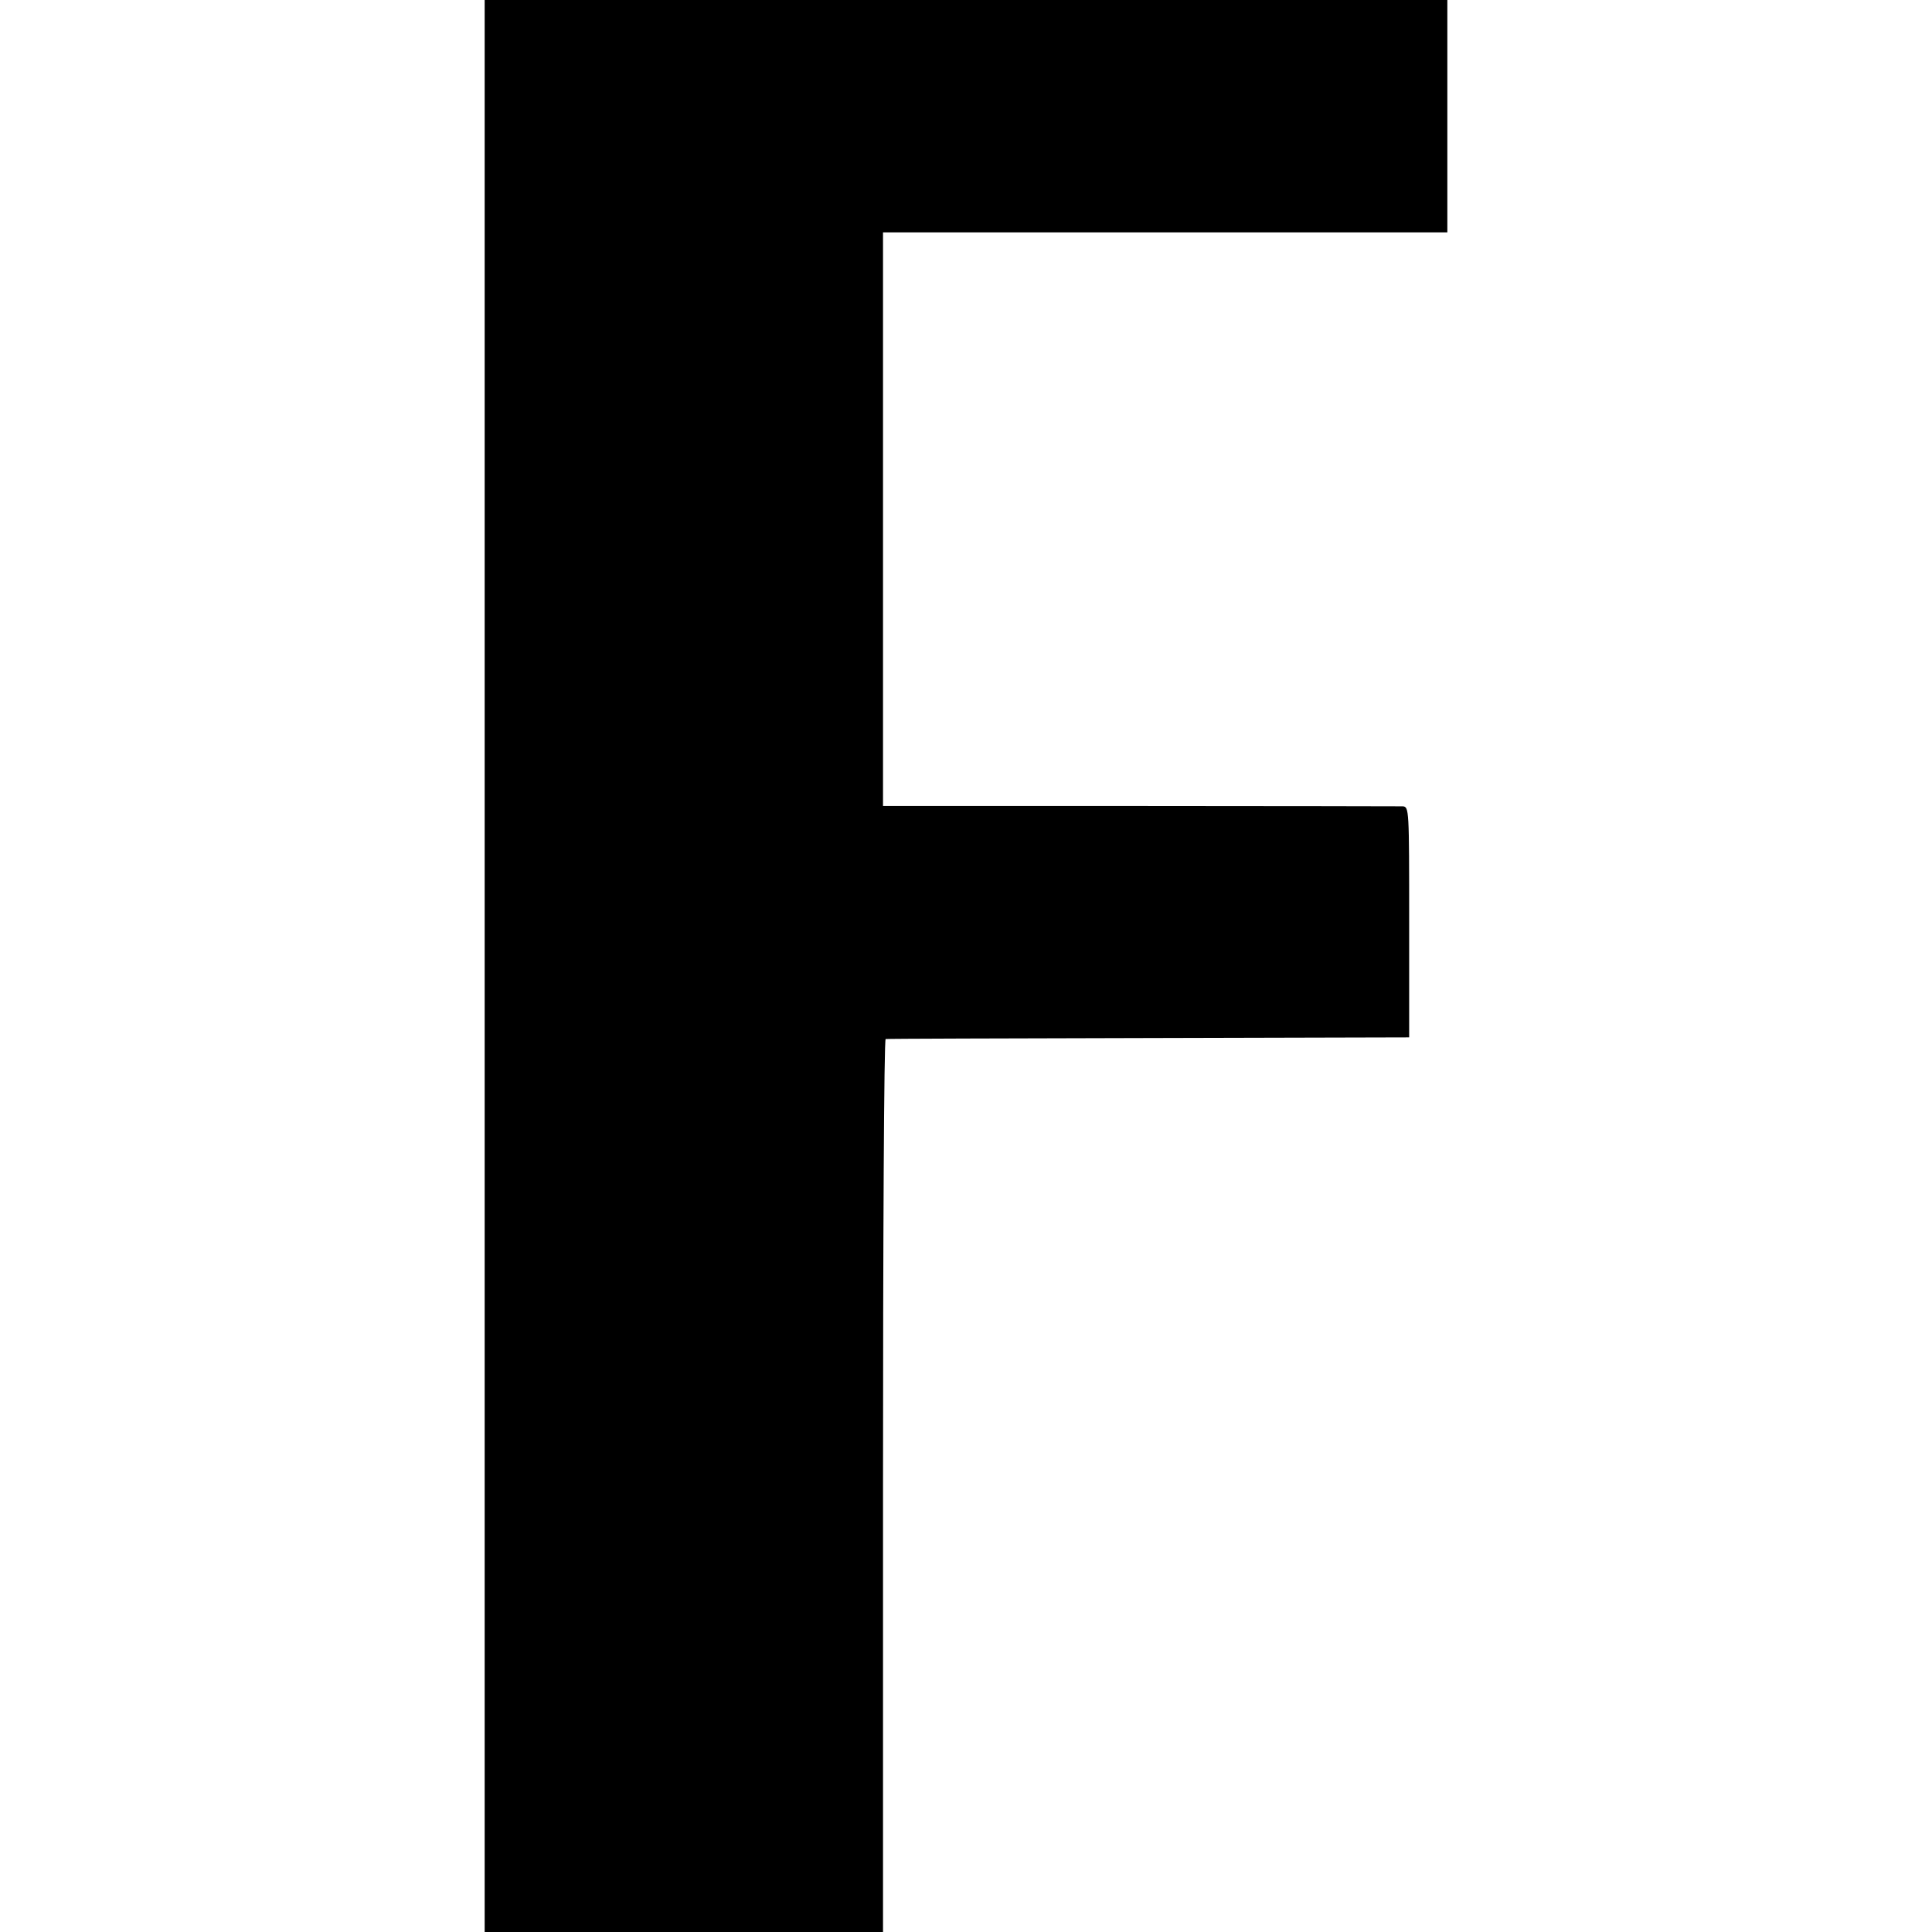
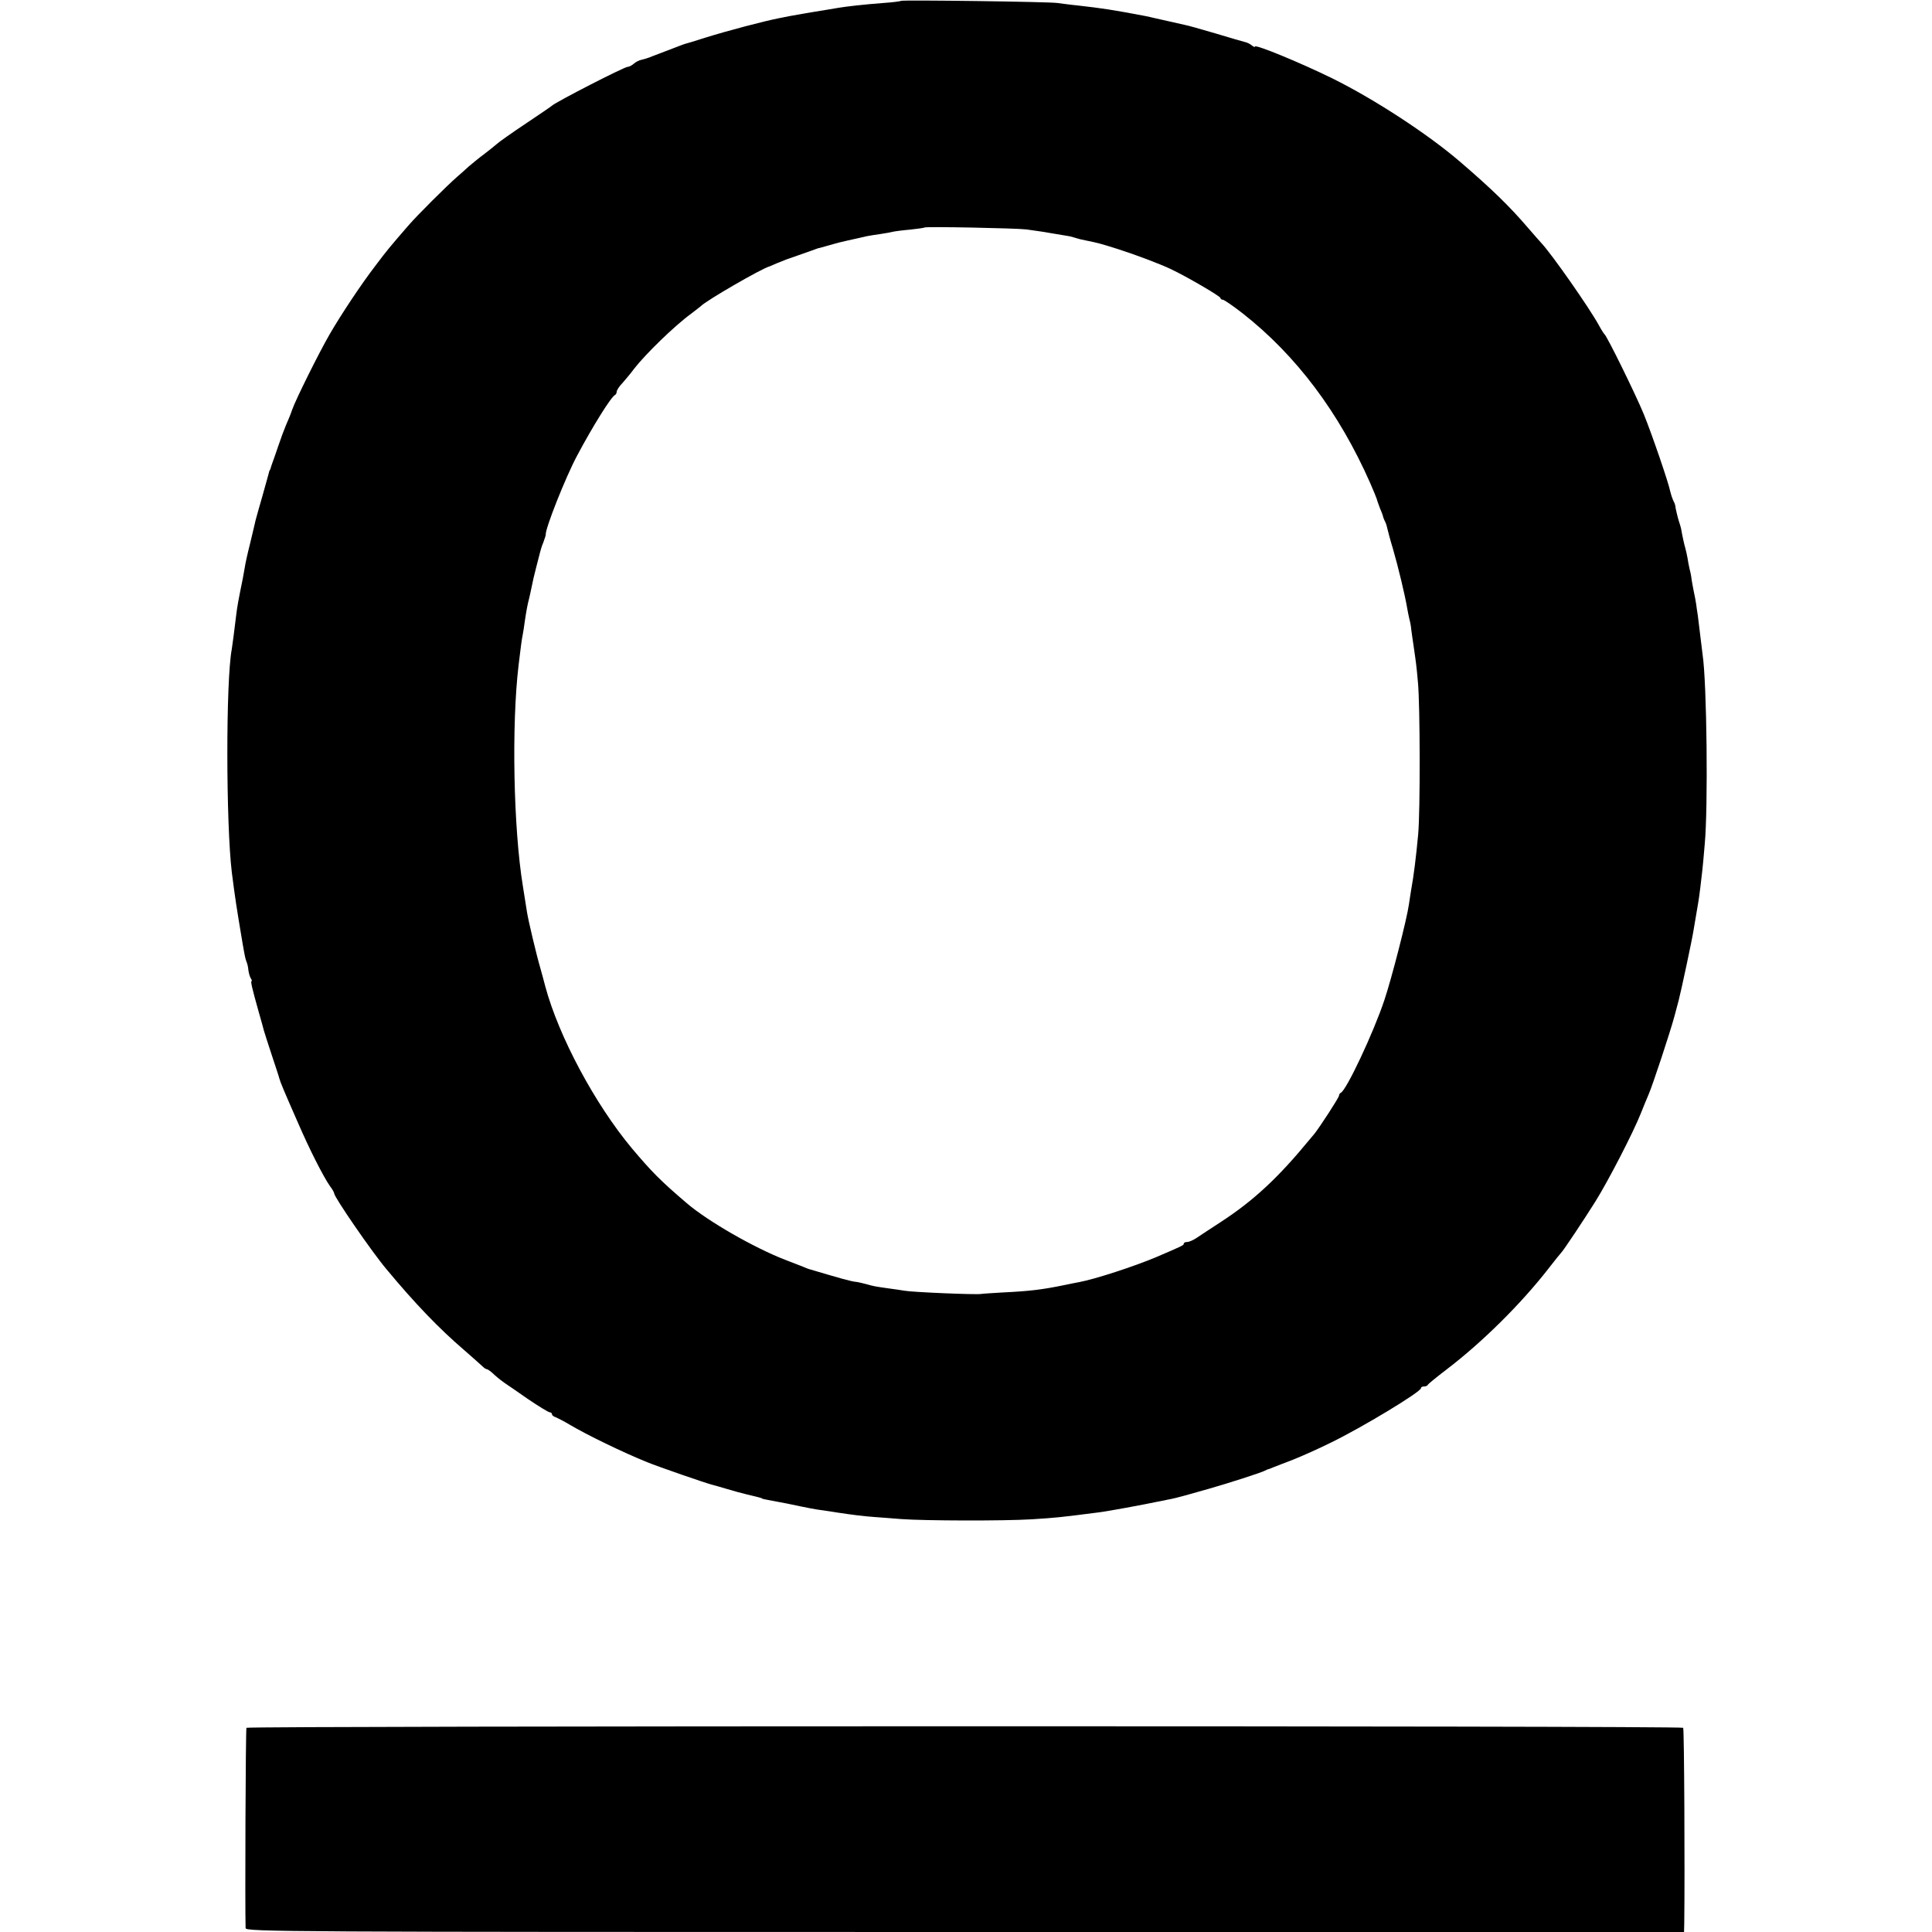
- <svg xmlns="http://www.w3.org/2000/svg" version="1.0" width="582pt" height="582pt" viewBox="0 0 582 582" preserveAspectRatio="xMidYMid meet">
-   <g transform="translate(0,582) scale(0.1,-0.1)" fill="#000000" stroke="none">
-     <path d="M1460 2910 l0 -2910 600 0 600 0 0 1345 c0 740 3 1345 8 1345 4 1 360 2 792 3 l785 2 0 348 c0 341 0 347 -20 348 -11 0 -368 1 -792 1 l-773 0 0 864 0 864 850 0 850 0 0 350 0 350 -1450 0 -1450 0 0 -2910z" />
+ <svg xmlns="http://www.w3.org/2000/svg" version="1.0" width="896pt" height="896pt" viewBox="0 0 896 896" preserveAspectRatio="xMidYMid meet">
+   <g transform="translate(0,896) scale(0.1,-0.1)" fill="#000000" stroke="none">
+     <path d="M4179 8956 c-2 -2 -40 -7 -84 -10 -92 -7 -169 -16 -205 -22 -14 -2 -41 -7 -60 -10 -46 -7 -139 -23 -170 -29 -14 -3 -36 -7 -50 -10 -66 -13 -231 -56 -340 -90 -47 -15 -89 -28 -95 -29 -5 -2 -23 -8 -40 -15 -16 -6 -41 -16 -55 -21 -14 -5 -38 -15 -55 -21 -16 -7 -39 -14 -49 -16 -11 -2 -27 -10 -36 -18 -9 -8 -22 -15 -29 -15 -16 0 -333 -163 -351 -180 -3 -3 -57 -40 -120 -82 -63 -42 -124 -85 -135 -95 -11 -10 -38 -31 -60 -48 -22 -16 -53 -42 -70 -56 -16 -15 -41 -37 -55 -49 -47 -41 -185 -178 -227 -227 -89 -103 -92 -106 -154 -188 -63 -82 -158 -225 -210 -315 -52 -90 -158 -304 -174 -350 -4 -13 -18 -48 -30 -75 -7 -16 -23 -59 -35 -95 -12 -36 -25 -72 -28 -80 -3 -8 -6 -18 -7 -22 -2 -5 -3 -9 -5 -10 -1 -2 -3 -10 -5 -18 -2 -8 -15 -55 -29 -104 -14 -48 -28 -98 -31 -110 -2 -11 -14 -59 -25 -106 -12 -47 -23 -97 -25 -113 -3 -15 -7 -37 -9 -50 -20 -98 -26 -130 -31 -173 -8 -67 -17 -136 -20 -154 -28 -145 -27 -810 0 -1035 16 -124 20 -152 50 -330 4 -22 8 -47 10 -55 1 -8 5 -22 8 -30 4 -8 8 -26 9 -40 2 -14 7 -31 11 -37 5 -7 6 -13 4 -13 -6 0 2 -33 32 -140 12 -41 23 -82 25 -90 2 -8 19 -60 37 -115 18 -55 34 -102 34 -105 5 -19 21 -57 86 -205 54 -125 118 -251 150 -297 11 -14 19 -29 19 -33 0 -17 176 -273 243 -352 133 -160 243 -274 357 -372 41 -36 81 -71 88 -78 7 -7 16 -13 20 -13 4 0 21 -12 37 -28 17 -15 38 -31 47 -37 8 -5 56 -38 106 -73 50 -34 96 -62 102 -62 5 0 10 -4 10 -9 0 -5 8 -11 18 -14 9 -4 37 -18 62 -33 80 -48 252 -131 361 -175 54 -22 271 -97 299 -104 8 -2 40 -11 70 -20 30 -9 73 -21 95 -26 52 -12 70 -17 70 -19 0 -1 9 -3 20 -5 11 -2 54 -10 95 -18 105 -22 130 -27 170 -32 19 -3 49 -7 65 -10 59 -9 121 -17 165 -20 25 -2 83 -6 130 -10 108 -8 475 -9 605 -1 112 7 131 9 310 32 36 4 215 37 275 50 14 3 36 7 50 10 14 2 49 11 78 19 28 8 78 22 110 31 85 24 246 76 257 83 6 3 12 6 15 7 3 0 14 4 25 9 11 4 53 21 93 36 40 16 119 51 175 79 144 70 417 235 417 252 0 5 6 8 14 8 8 0 16 3 18 8 2 4 41 36 87 71 164 125 344 303 471 466 30 39 57 72 60 75 10 9 107 155 159 238 60 96 175 319 210 407 13 33 30 74 37 90 18 41 99 286 119 360 9 33 18 67 20 75 11 41 64 290 69 325 6 37 13 77 22 130 4 22 14 102 19 150 2 17 7 71 11 120 16 169 10 749 -10 880 -2 17 -7 57 -11 90 -4 33 -9 74 -11 90 -3 17 -6 41 -8 55 -2 14 -7 40 -11 58 -4 19 -8 43 -10 55 -1 12 -5 33 -9 47 -3 14 -8 37 -10 53 -3 15 -7 35 -10 45 -5 16 -14 57 -20 92 -2 8 -6 22 -9 30 -5 15 -17 63 -18 77 -1 5 -5 15 -10 24 -4 9 -10 27 -13 40 -7 38 -85 266 -123 359 -36 88 -170 361 -182 370 -3 3 -15 21 -25 40 -46 84 -218 329 -266 381 -8 8 -37 42 -65 74 -83 97 -168 180 -315 306 -148 127 -396 289 -590 385 -153 75 -360 160 -360 148 0 -4 -6 -1 -14 5 -8 7 -22 14 -32 16 -11 3 -72 20 -137 40 -65 19 -128 37 -140 39 -19 4 -41 9 -142 32 -11 3 -31 7 -45 10 -159 30 -193 35 -315 49 -33 3 -73 9 -90 11 -34 6 -721 15 -726 10z m581 -1060 c66 -9 84 -12 130 -20 19 -3 46 -8 60 -10 14 -2 32 -7 40 -10 8 -3 29 -8 45 -11 55 -11 70 -15 146 -39 85 -27 196 -69 249 -94 74 -35 230 -126 230 -134 0 -4 5 -8 11 -8 6 0 48 -29 93 -64 248 -195 446 -459 590 -785 15 -35 29 -68 31 -75 1 -6 8 -24 14 -41 7 -16 14 -34 15 -40 1 -5 5 -15 8 -21 4 -6 9 -21 12 -35 3 -13 14 -55 26 -94 25 -86 56 -216 66 -275 2 -14 7 -36 10 -50 4 -14 8 -36 9 -50 2 -14 6 -45 10 -70 12 -83 14 -95 21 -175 10 -104 11 -596 1 -705 -10 -106 -20 -189 -33 -260 -2 -14 -7 -43 -10 -65 -9 -66 -80 -343 -114 -444 -50 -150 -177 -420 -202 -429 -4 -2 -8 -8 -8 -13 0 -9 -88 -144 -114 -177 -6 -7 -15 -18 -21 -25 -147 -179 -261 -285 -413 -384 -48 -31 -99 -65 -114 -75 -15 -10 -34 -18 -43 -18 -8 0 -15 -3 -15 -8 0 -7 -6 -10 -130 -63 -100 -42 -280 -101 -355 -115 -11 -2 -42 -8 -70 -14 -102 -21 -160 -28 -285 -34 -52 -3 -97 -6 -100 -7 -25 -4 -316 8 -355 15 -11 2 -45 7 -75 11 -63 9 -65 9 -104 20 -16 4 -36 9 -45 10 -24 2 -69 15 -221 60 -3 1 -14 5 -25 10 -11 4 -49 19 -85 33 -142 55 -357 178 -455 262 -122 104 -164 147 -255 255 -171 205 -339 519 -401 750 -4 17 -15 55 -23 85 -18 61 -56 221 -62 260 -2 14 -11 68 -19 120 -44 269 -53 748 -20 1025 10 84 15 122 19 140 2 11 7 40 10 65 6 41 13 80 20 105 2 6 6 28 11 50 4 22 14 65 22 95 8 30 16 62 18 70 2 8 8 29 15 45 6 17 11 32 11 35 -4 25 92 267 145 366 72 136 159 275 176 282 4 2 8 9 8 15 0 7 12 26 28 42 15 17 39 46 53 65 51 66 186 198 264 255 22 17 42 32 45 35 23 25 286 177 320 185 3 1 19 8 35 15 17 7 35 14 40 16 6 2 42 15 80 28 39 14 70 25 70 25 0 -1 20 5 45 12 25 7 47 13 50 14 17 4 68 16 88 20 12 3 32 7 44 10 12 2 40 7 63 10 22 3 47 8 55 10 8 2 44 7 80 10 36 4 66 8 68 10 6 5 421 -3 472 -9z" />
+     <path d="M1143 947 c-4 -6 -7 -830 -4 -929 1 -17 167 -18 3336 -18 l3335 0 1 38 c3 232 0 904 -5 909 -9 10 -6657 9 -6663 0z" />
  </g>
</svg>
